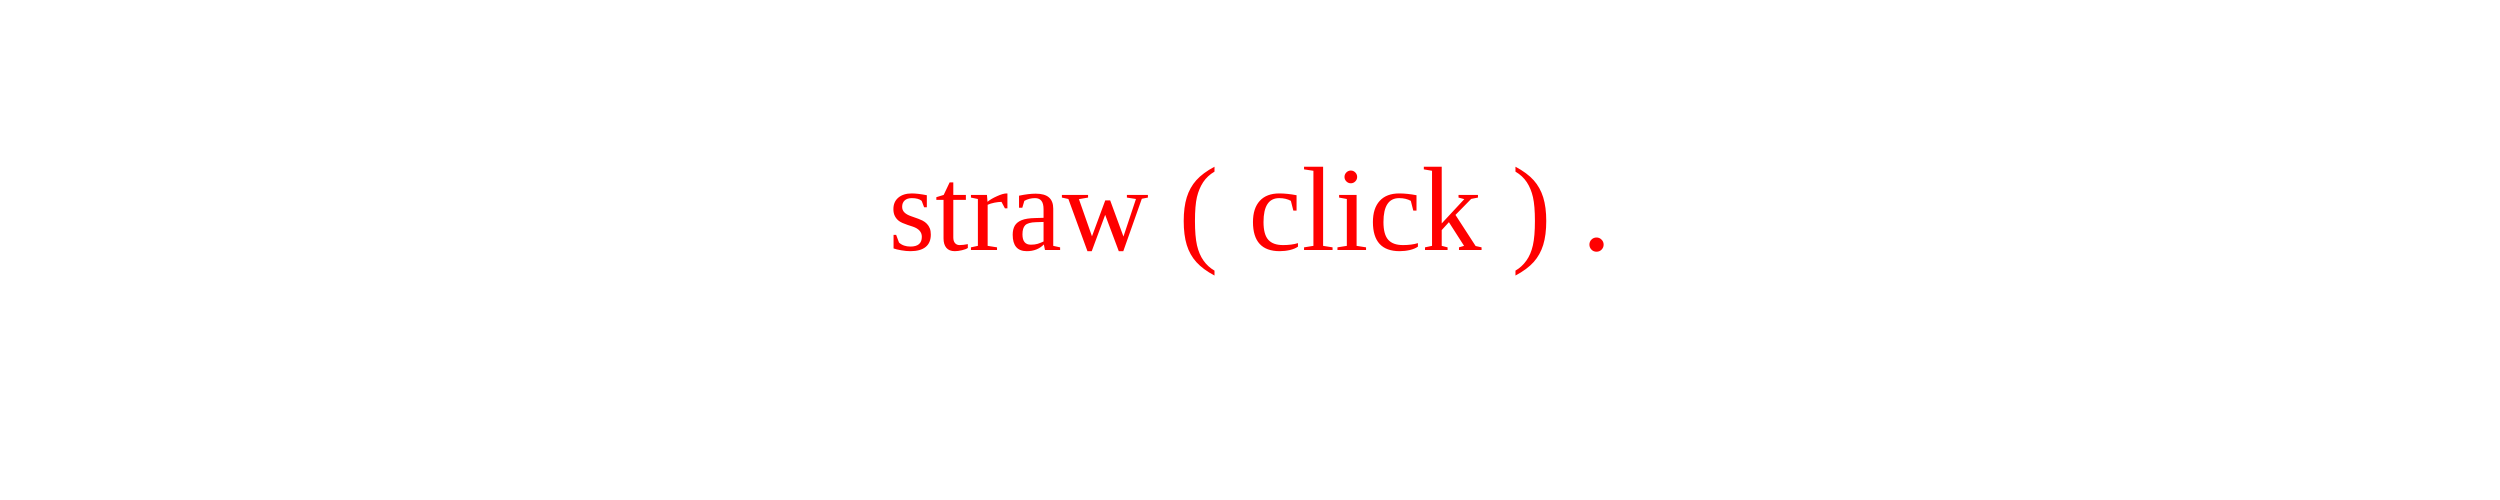
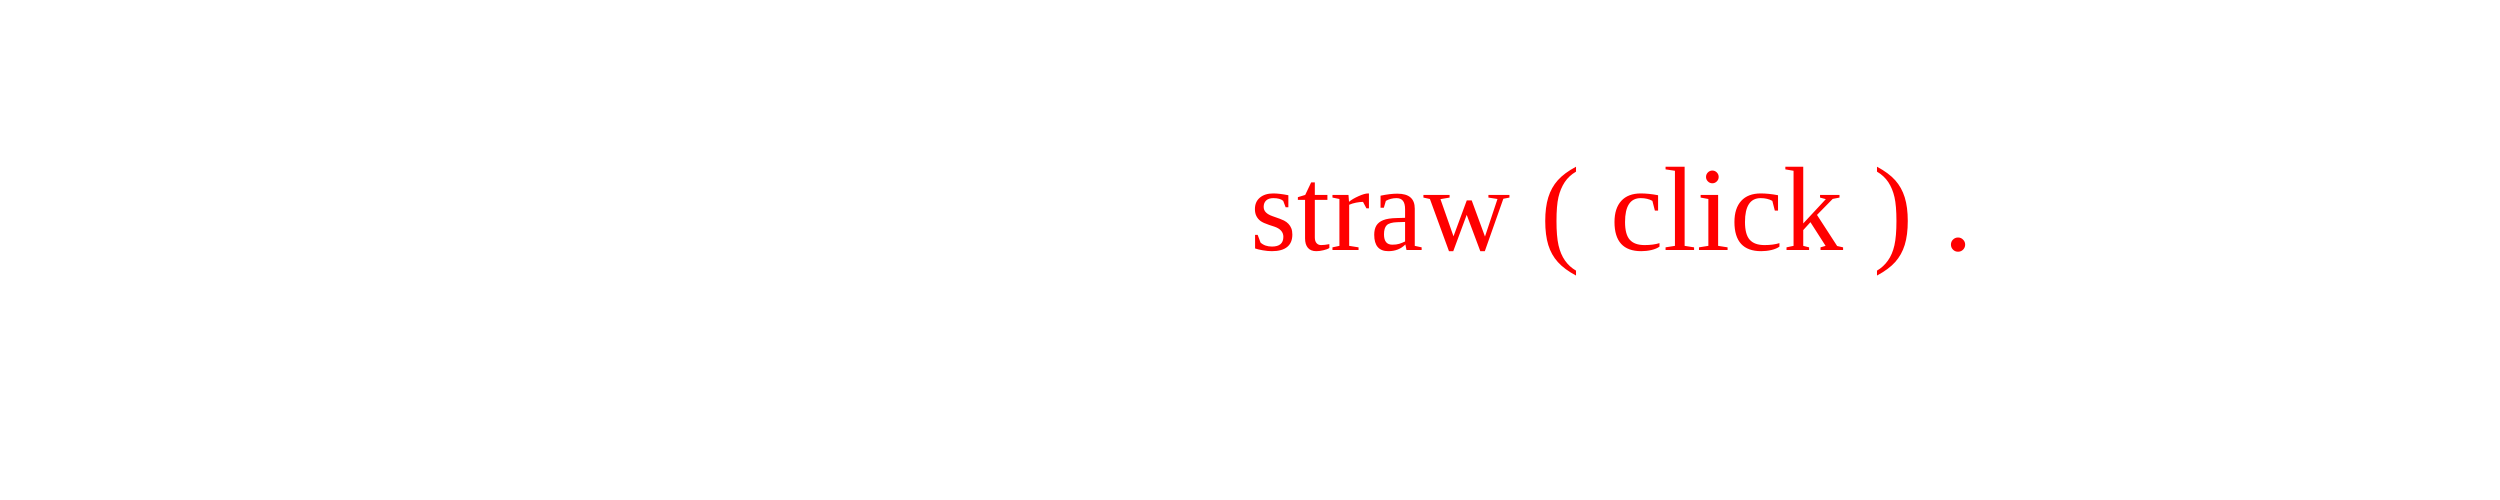
<svg xmlns="http://www.w3.org/2000/svg" width="500" height="100" viewBox="0 0 500 100">
  <a href="https://t0rchbearer.straw.page">
-     <text x="250" y="50" text-anchor="middle" font-size="24" fill="red">
+     <text x="250" y="50" text-anchor="center" font-size="24" fill="red">
      straw ( click ) .
    </text>
  </a>
</svg>
